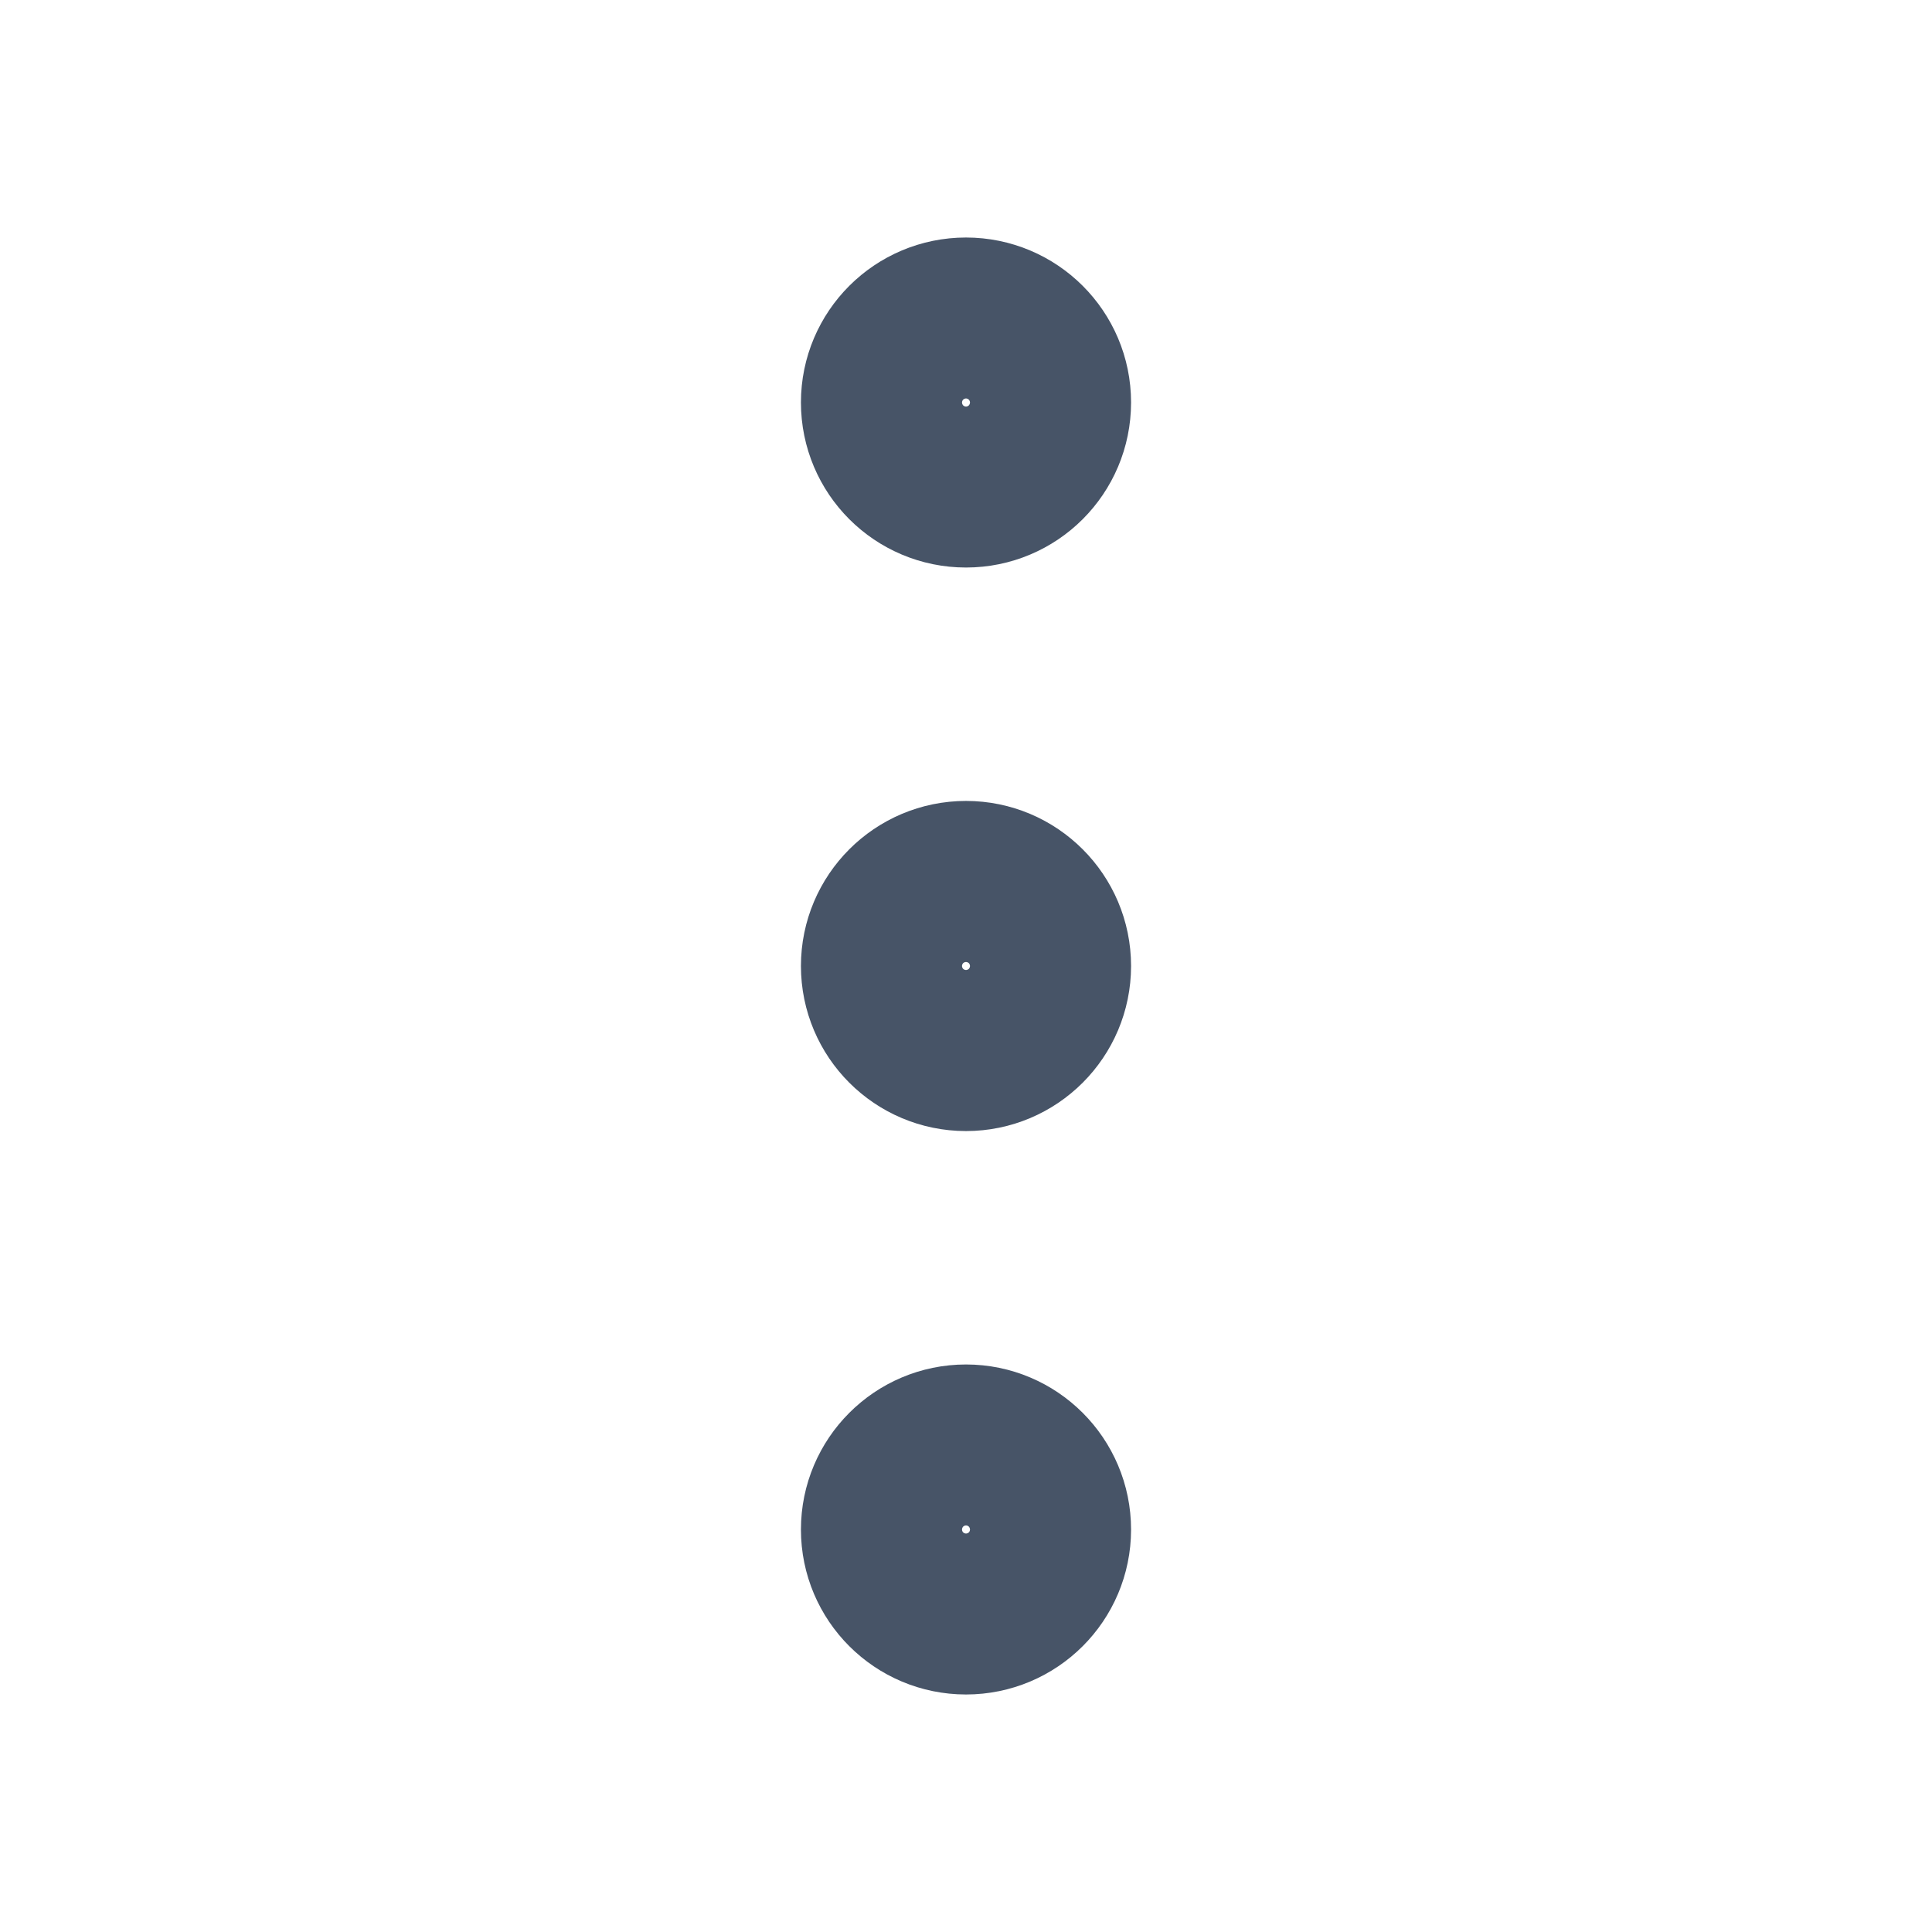
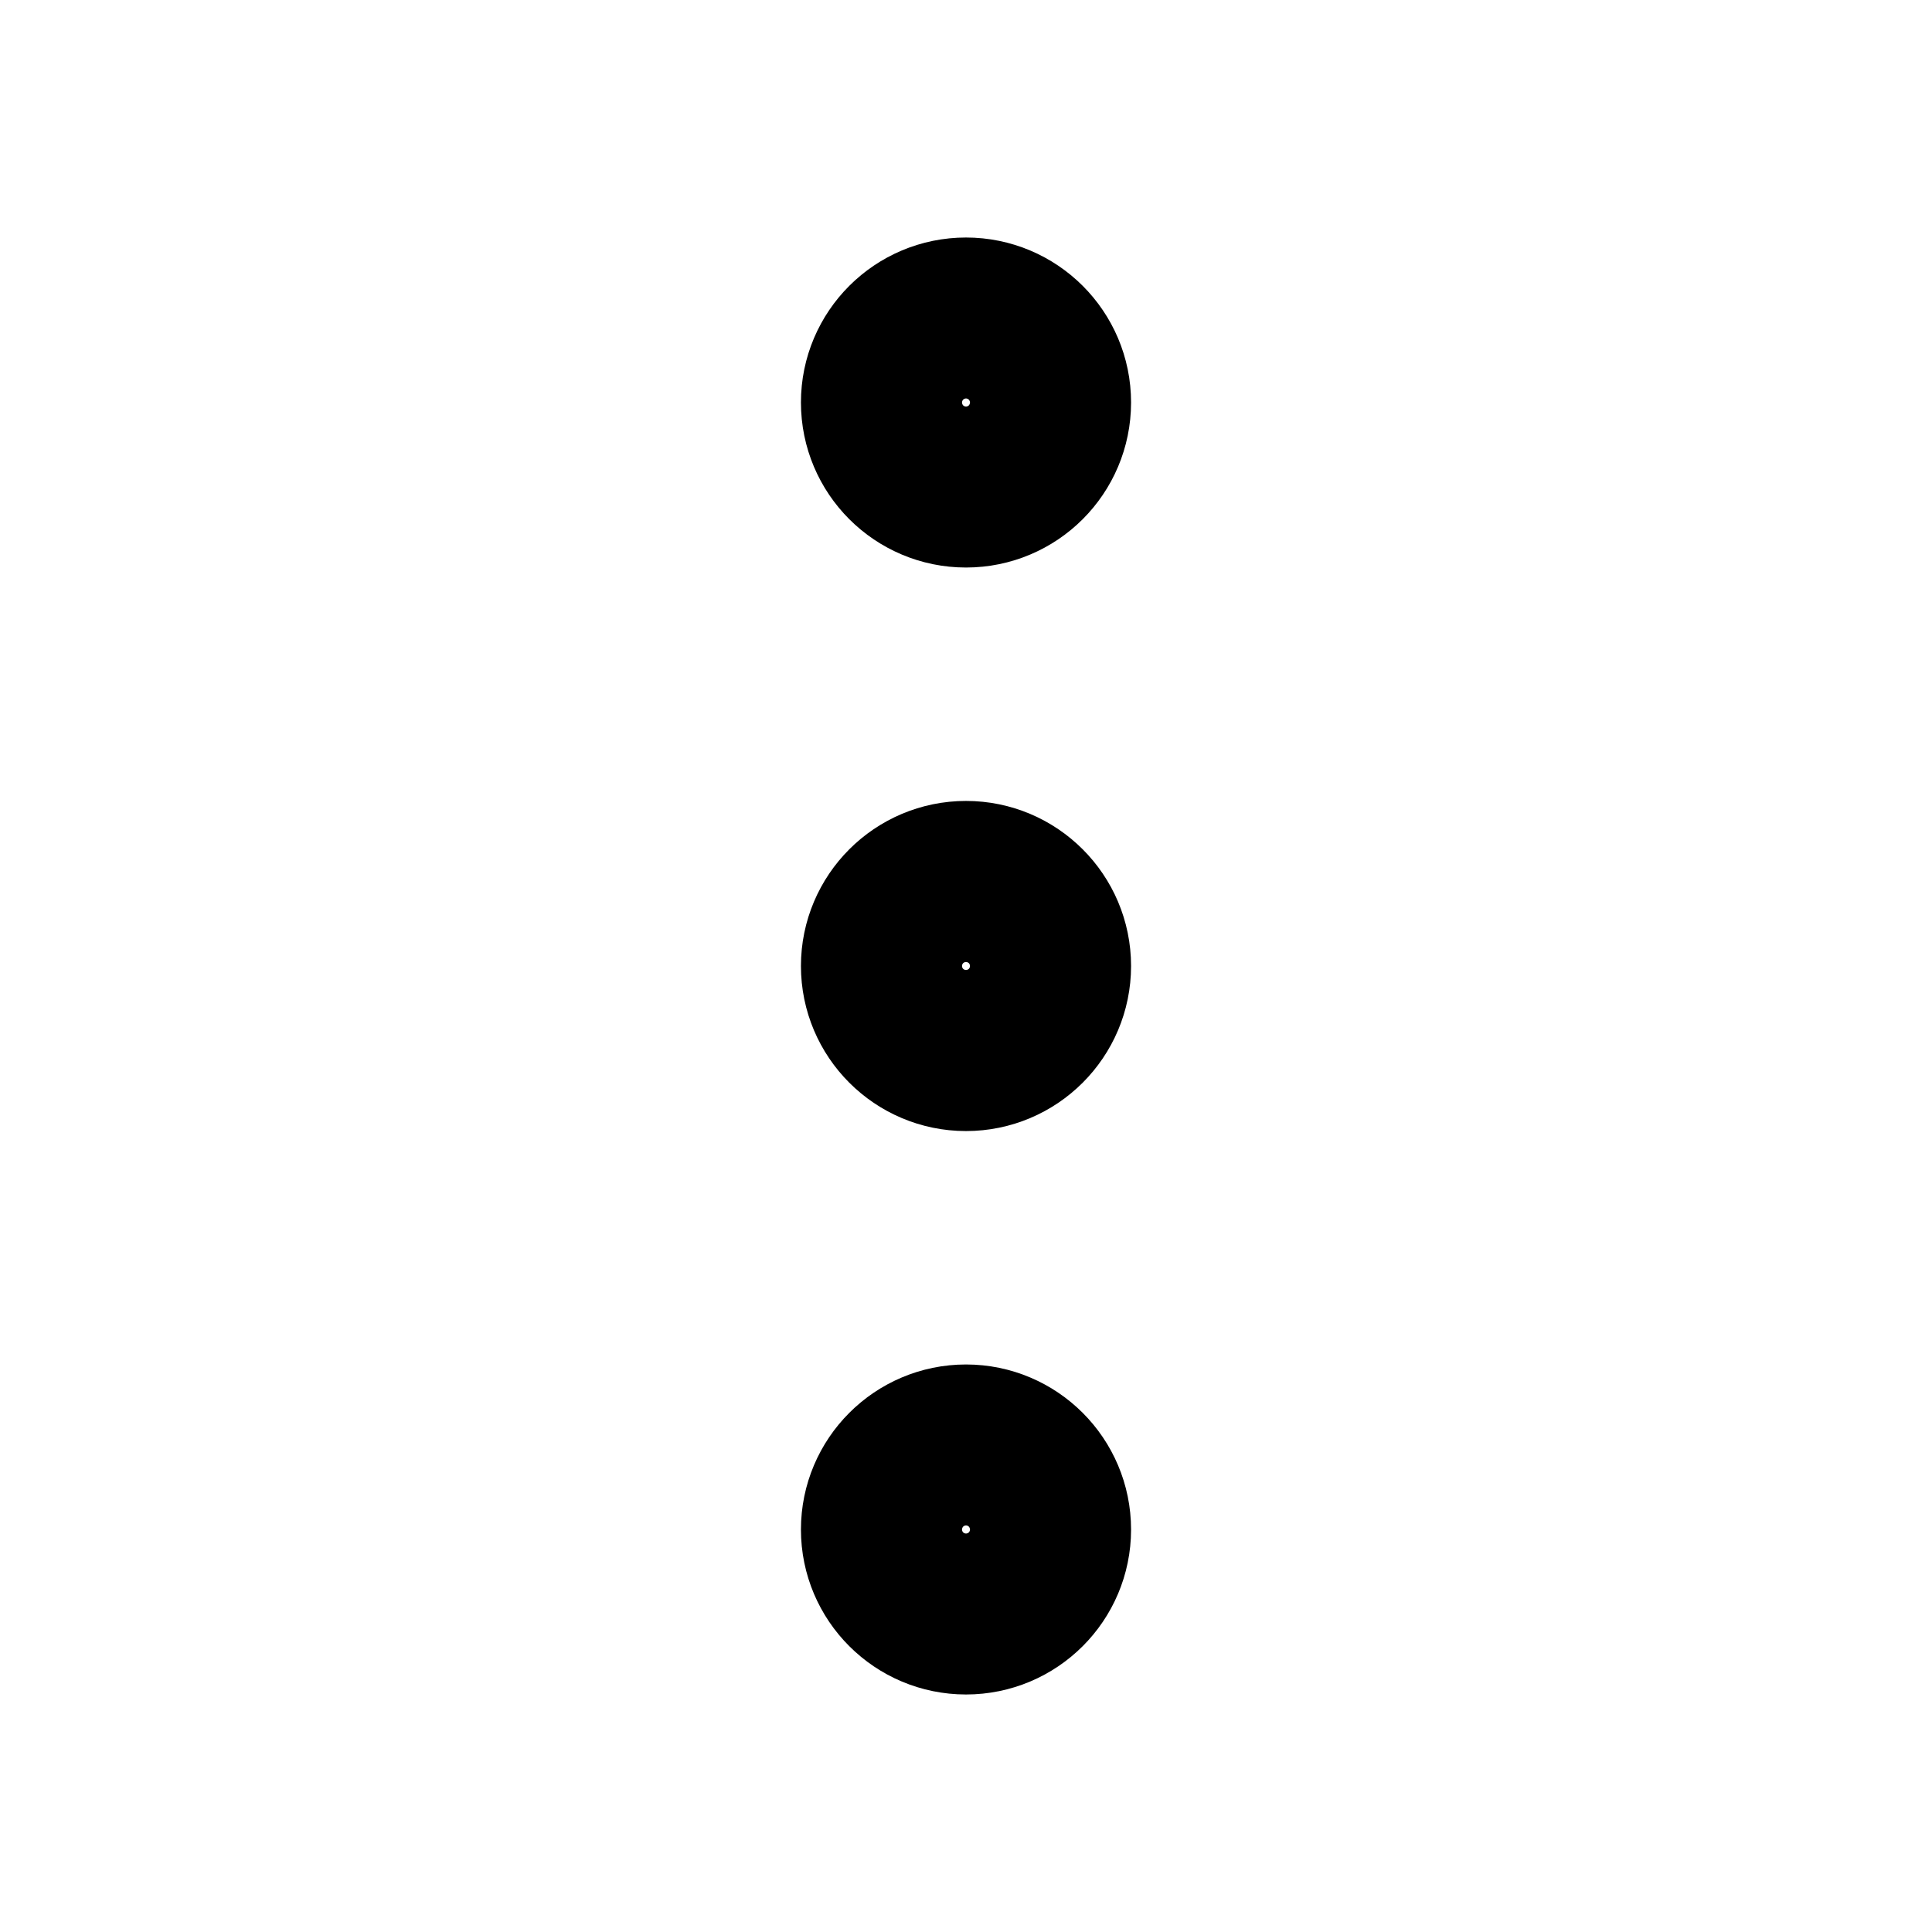
<svg xmlns="http://www.w3.org/2000/svg" width="16" height="16" viewBox="0 0 16 16" fill="none" stroke="currentColor">
-   <path d="M8 8.667C8.368 8.667 8.667 8.368 8.667 8C8.667 7.632 8.368 7.333 8 7.333C7.632 7.333 7.333 7.632 7.333 8C7.333 8.368 7.632 8.667 8 8.667Z" stroke="#475467" stroke-width="1.4" stroke-linecap="round" stroke-linejoin="round" />
-   <path d="M8 4C8.368 4 8.667 3.702 8.667 3.333C8.667 2.965 8.368 2.667 8 2.667C7.632 2.667 7.333 2.965 7.333 3.333C7.333 3.702 7.632 4 8 4Z" stroke="#475467" stroke-width="1.4" stroke-linecap="round" stroke-linejoin="round" />
-   <path d="M8 13.333C8.368 13.333 8.667 13.035 8.667 12.667C8.667 12.299 8.368 12 8 12C7.632 12 7.333 12.299 7.333 12.667C7.333 13.035 7.632 13.333 8 13.333Z" stroke="#475467" stroke-width="1.4" stroke-linecap="round" stroke-linejoin="round" />
+   <path d="M8 8.667C8.368 8.667 8.667 8.368 8.667 8C8.667 7.632 8.368 7.333 8 7.333C7.632 7.333 7.333 7.632 7.333 8C7.333 8.368 7.632 8.667 8 8.667Z" stroke-width="1.4" stroke-linecap="round" stroke-linejoin="round" />
+   <path d="M8 4C8.368 4 8.667 3.702 8.667 3.333C8.667 2.965 8.368 2.667 8 2.667C7.632 2.667 7.333 2.965 7.333 3.333C7.333 3.702 7.632 4 8 4Z" stroke-width="1.4" stroke-linecap="round" stroke-linejoin="round" />
+   <path d="M8 13.333C8.368 13.333 8.667 13.035 8.667 12.667C8.667 12.299 8.368 12 8 12C7.632 12 7.333 12.299 7.333 12.667C7.333 13.035 7.632 13.333 8 13.333Z" stroke-width="1.4" stroke-linecap="round" stroke-linejoin="round" />
</svg>
